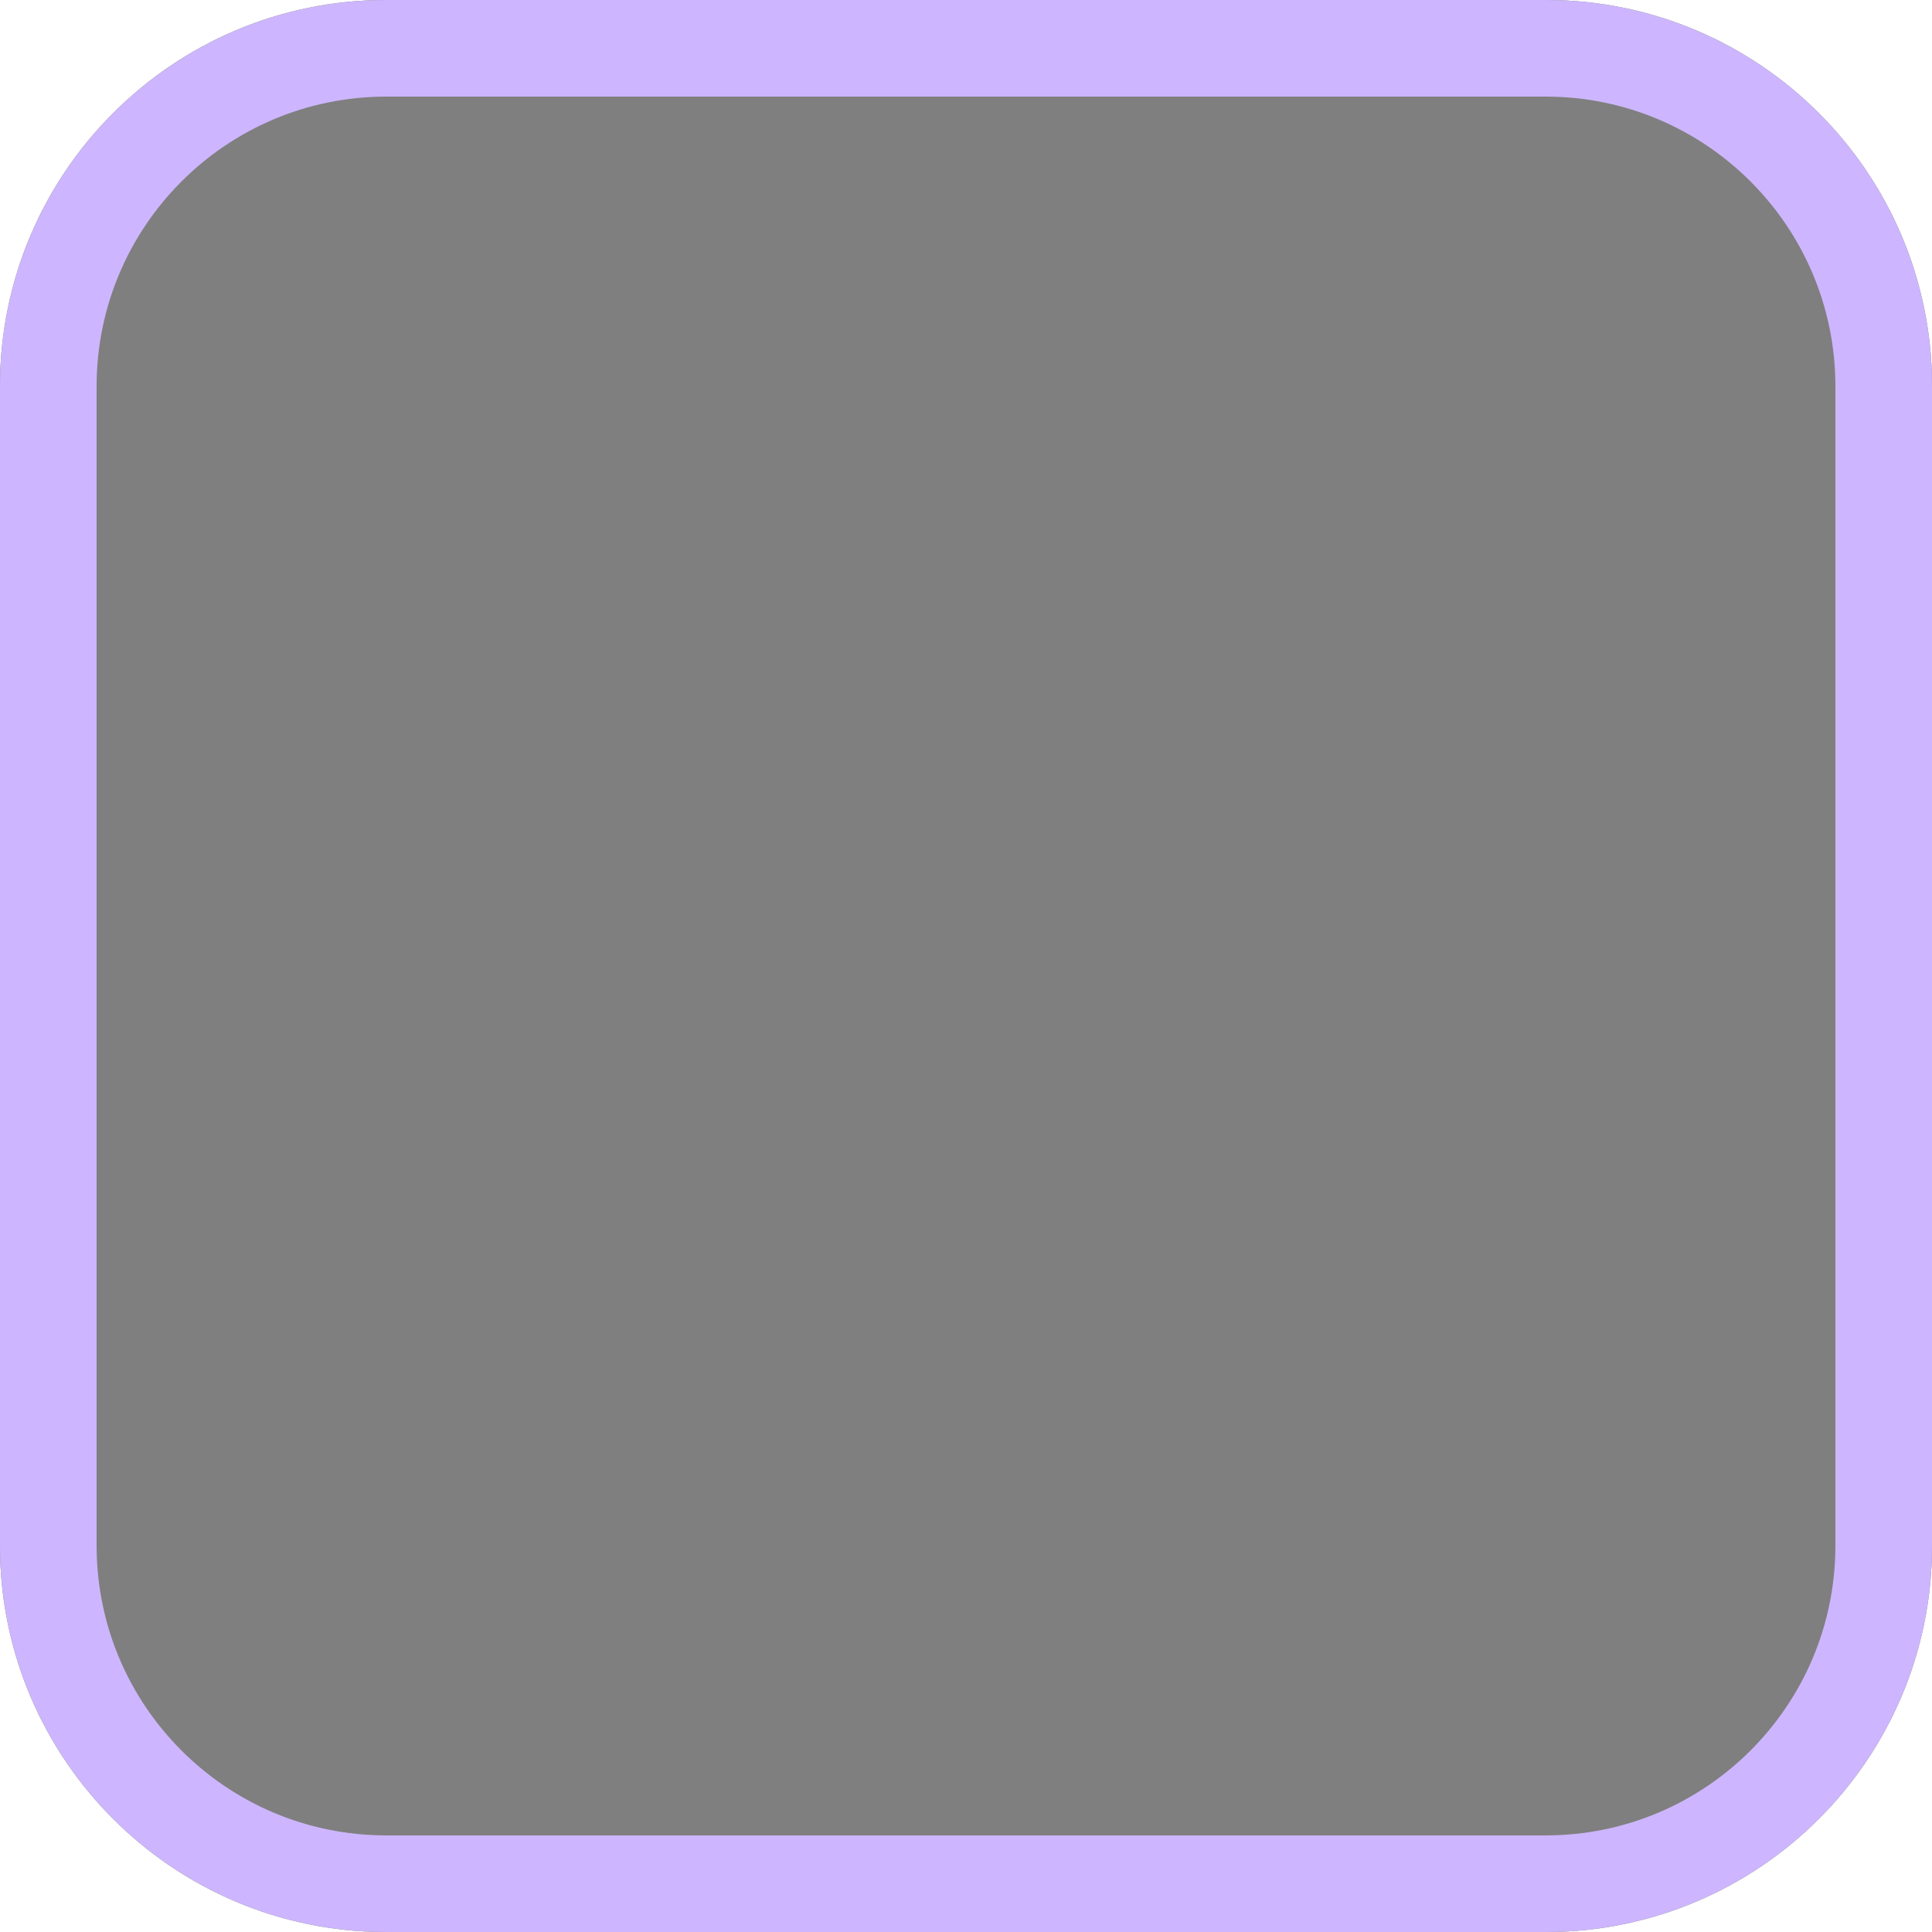
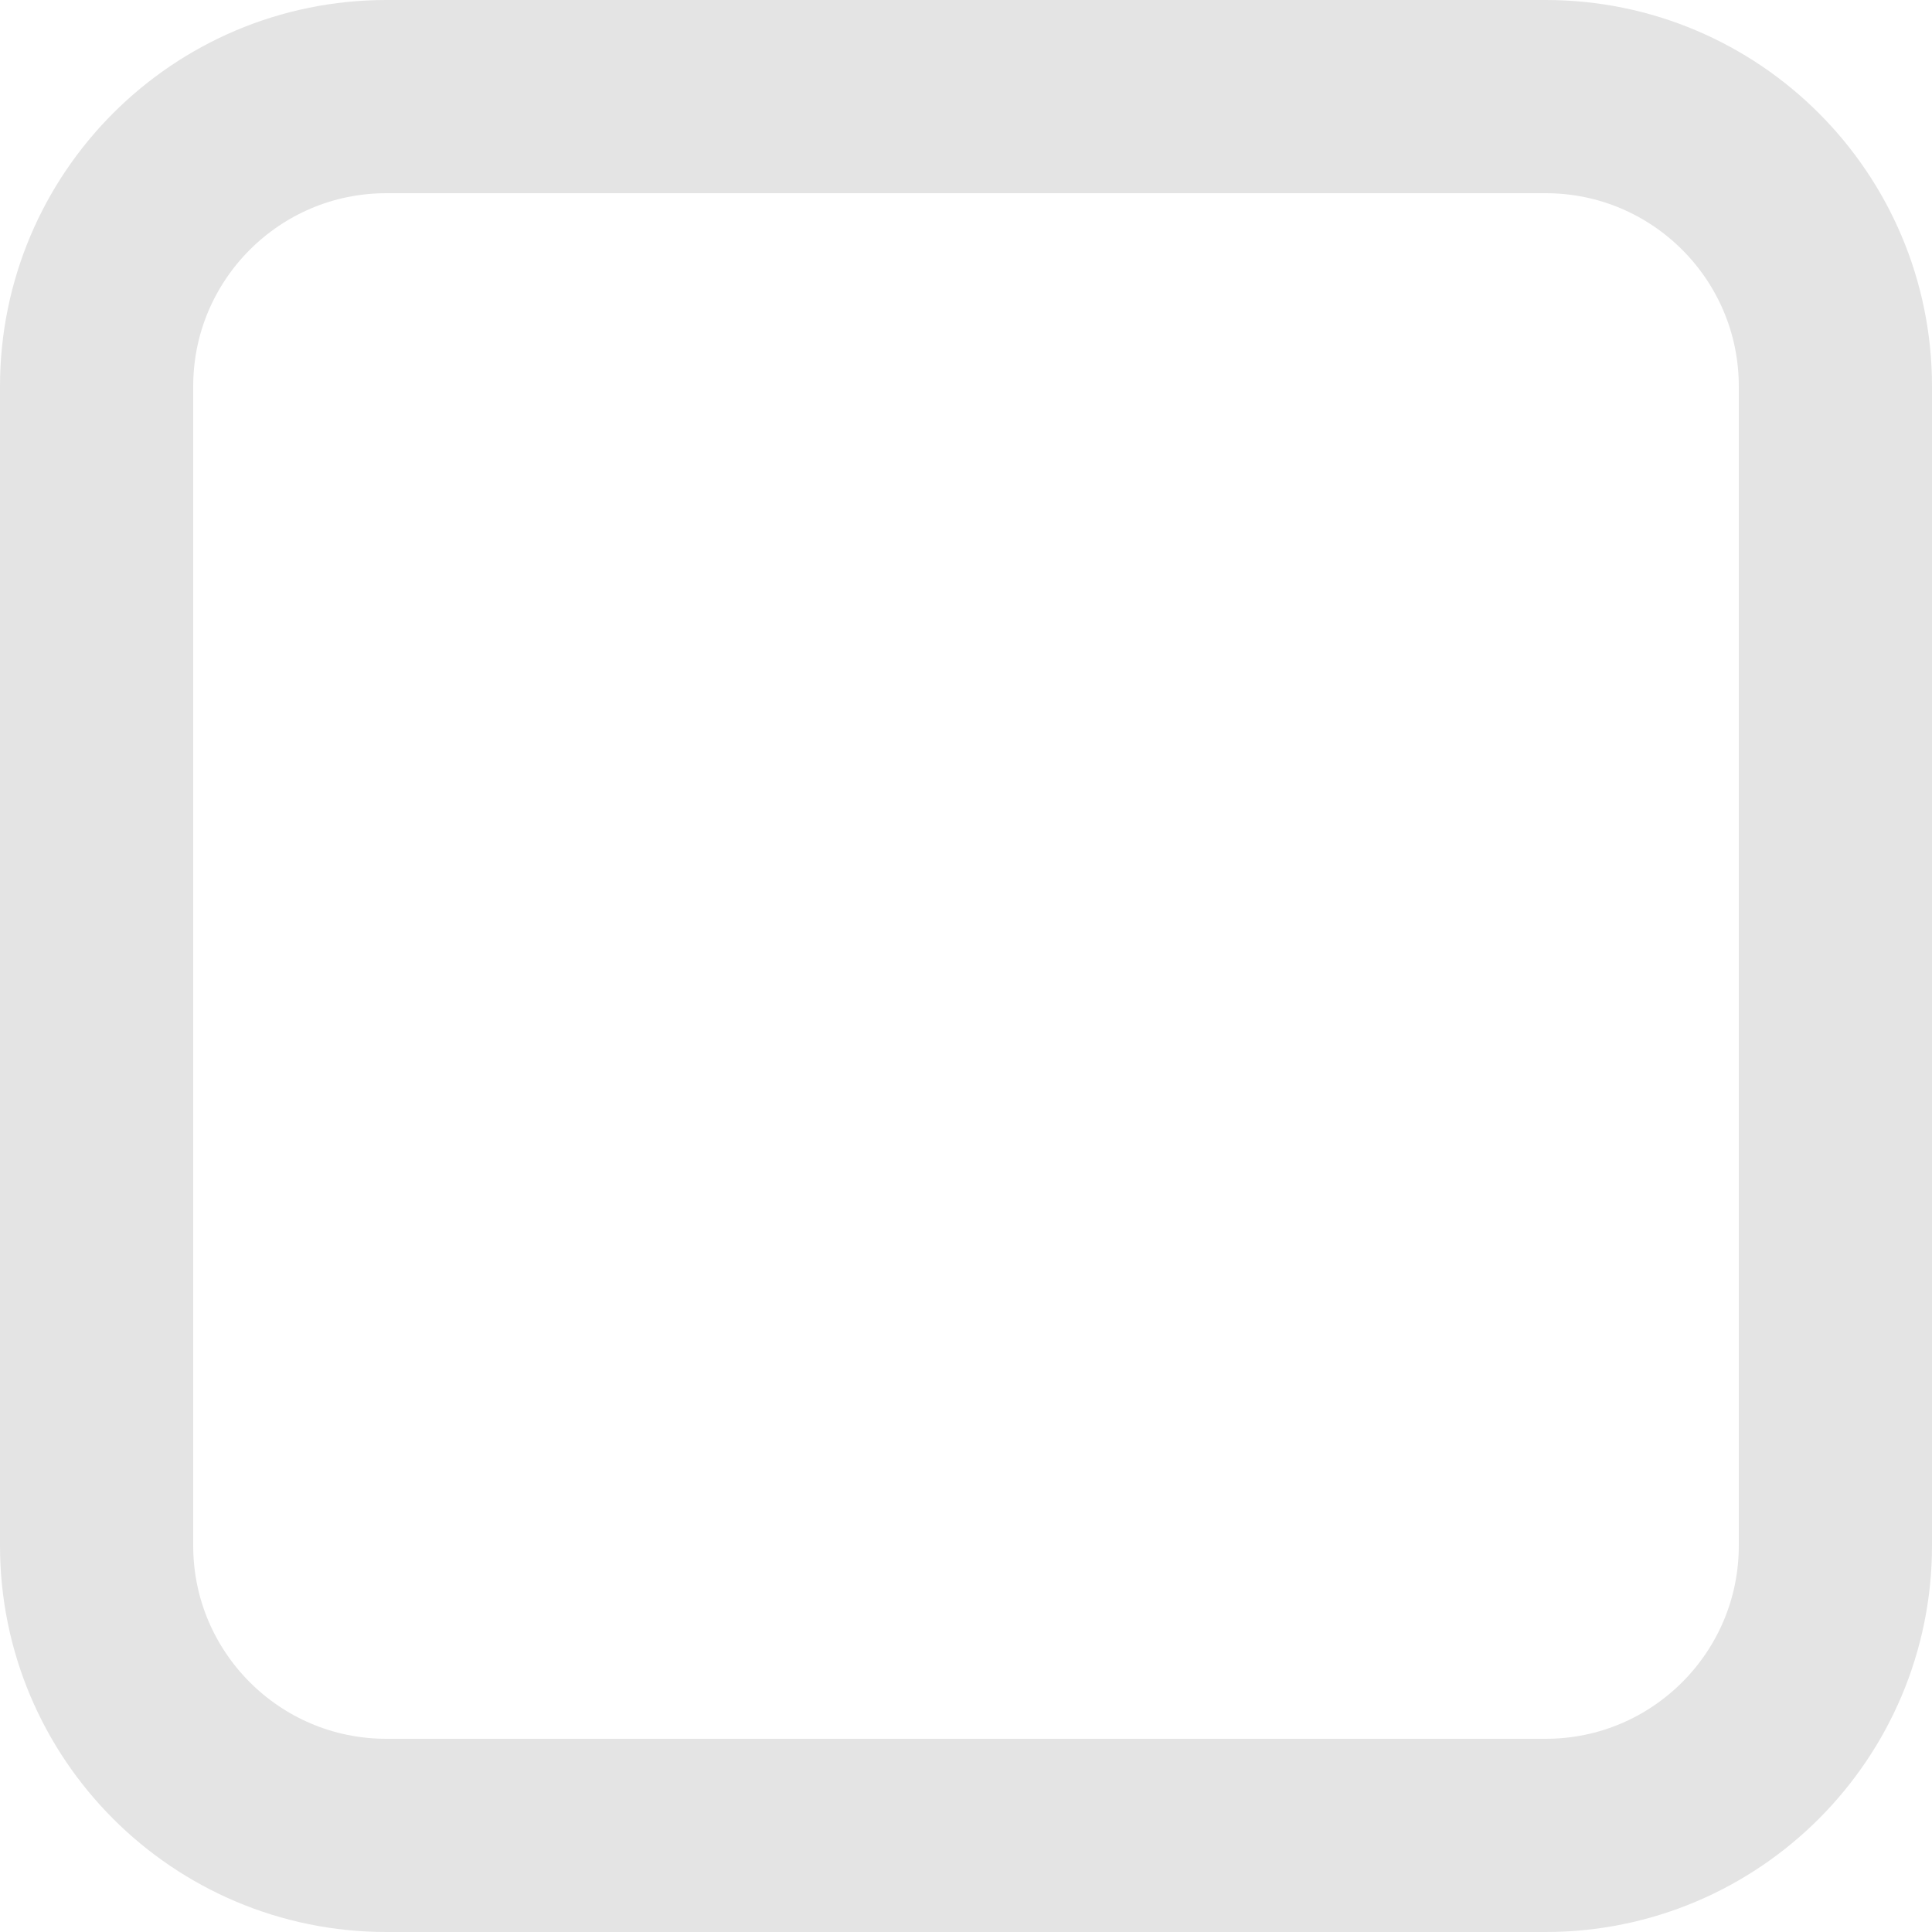
<svg xmlns="http://www.w3.org/2000/svg" width="20" height="20" viewBox="0 0 20 20" fill="none">
-   <g opacity="0.5">
-     <g filter="url(#filter0_i)">
-       <rect width="20" height="20" rx="4" fill="black" />
-     </g>
-     <rect x="0.5" y="0.5" width="19" height="19" rx="3.5" stroke="#9C6DFF" />
-   </g>
-   <defs>
-     <filter id="filter0_i" x="0" y="0" width="20" height="20" filterUnits="userSpaceOnUse" color-interpolation-filters="sRGB">
-       <feFlood flood-opacity="0" result="BackgroundImageFix" />
-       <feBlend mode="normal" in="SourceGraphic" in2="BackgroundImageFix" result="shape" />
-       <feColorMatrix in="SourceAlpha" type="matrix" values="0 0 0 0 0 0 0 0 0 0 0 0 0 0 0 0 0 0 127 0" result="hardAlpha" />
-       <feOffset />
-       <feGaussianBlur stdDeviation="1" />
-       <feComposite in2="hardAlpha" operator="arithmetic" k2="-1" k3="1" />
-       <feColorMatrix type="matrix" values="0 0 0 0 0 0 0 0 0 0 0 0 0 0 0 0 0 0 0.24 0" />
-       <feBlend mode="normal" in2="shape" result="effect1_innerShadow" />
-     </filter>
-   </defs>
+   <rect x="1" y="1" width="18" height="18" rx="3" stroke="#E4E4E4" stroke-width="2" stroke-linecap="round" stroke-linejoin="round" />
</svg>
